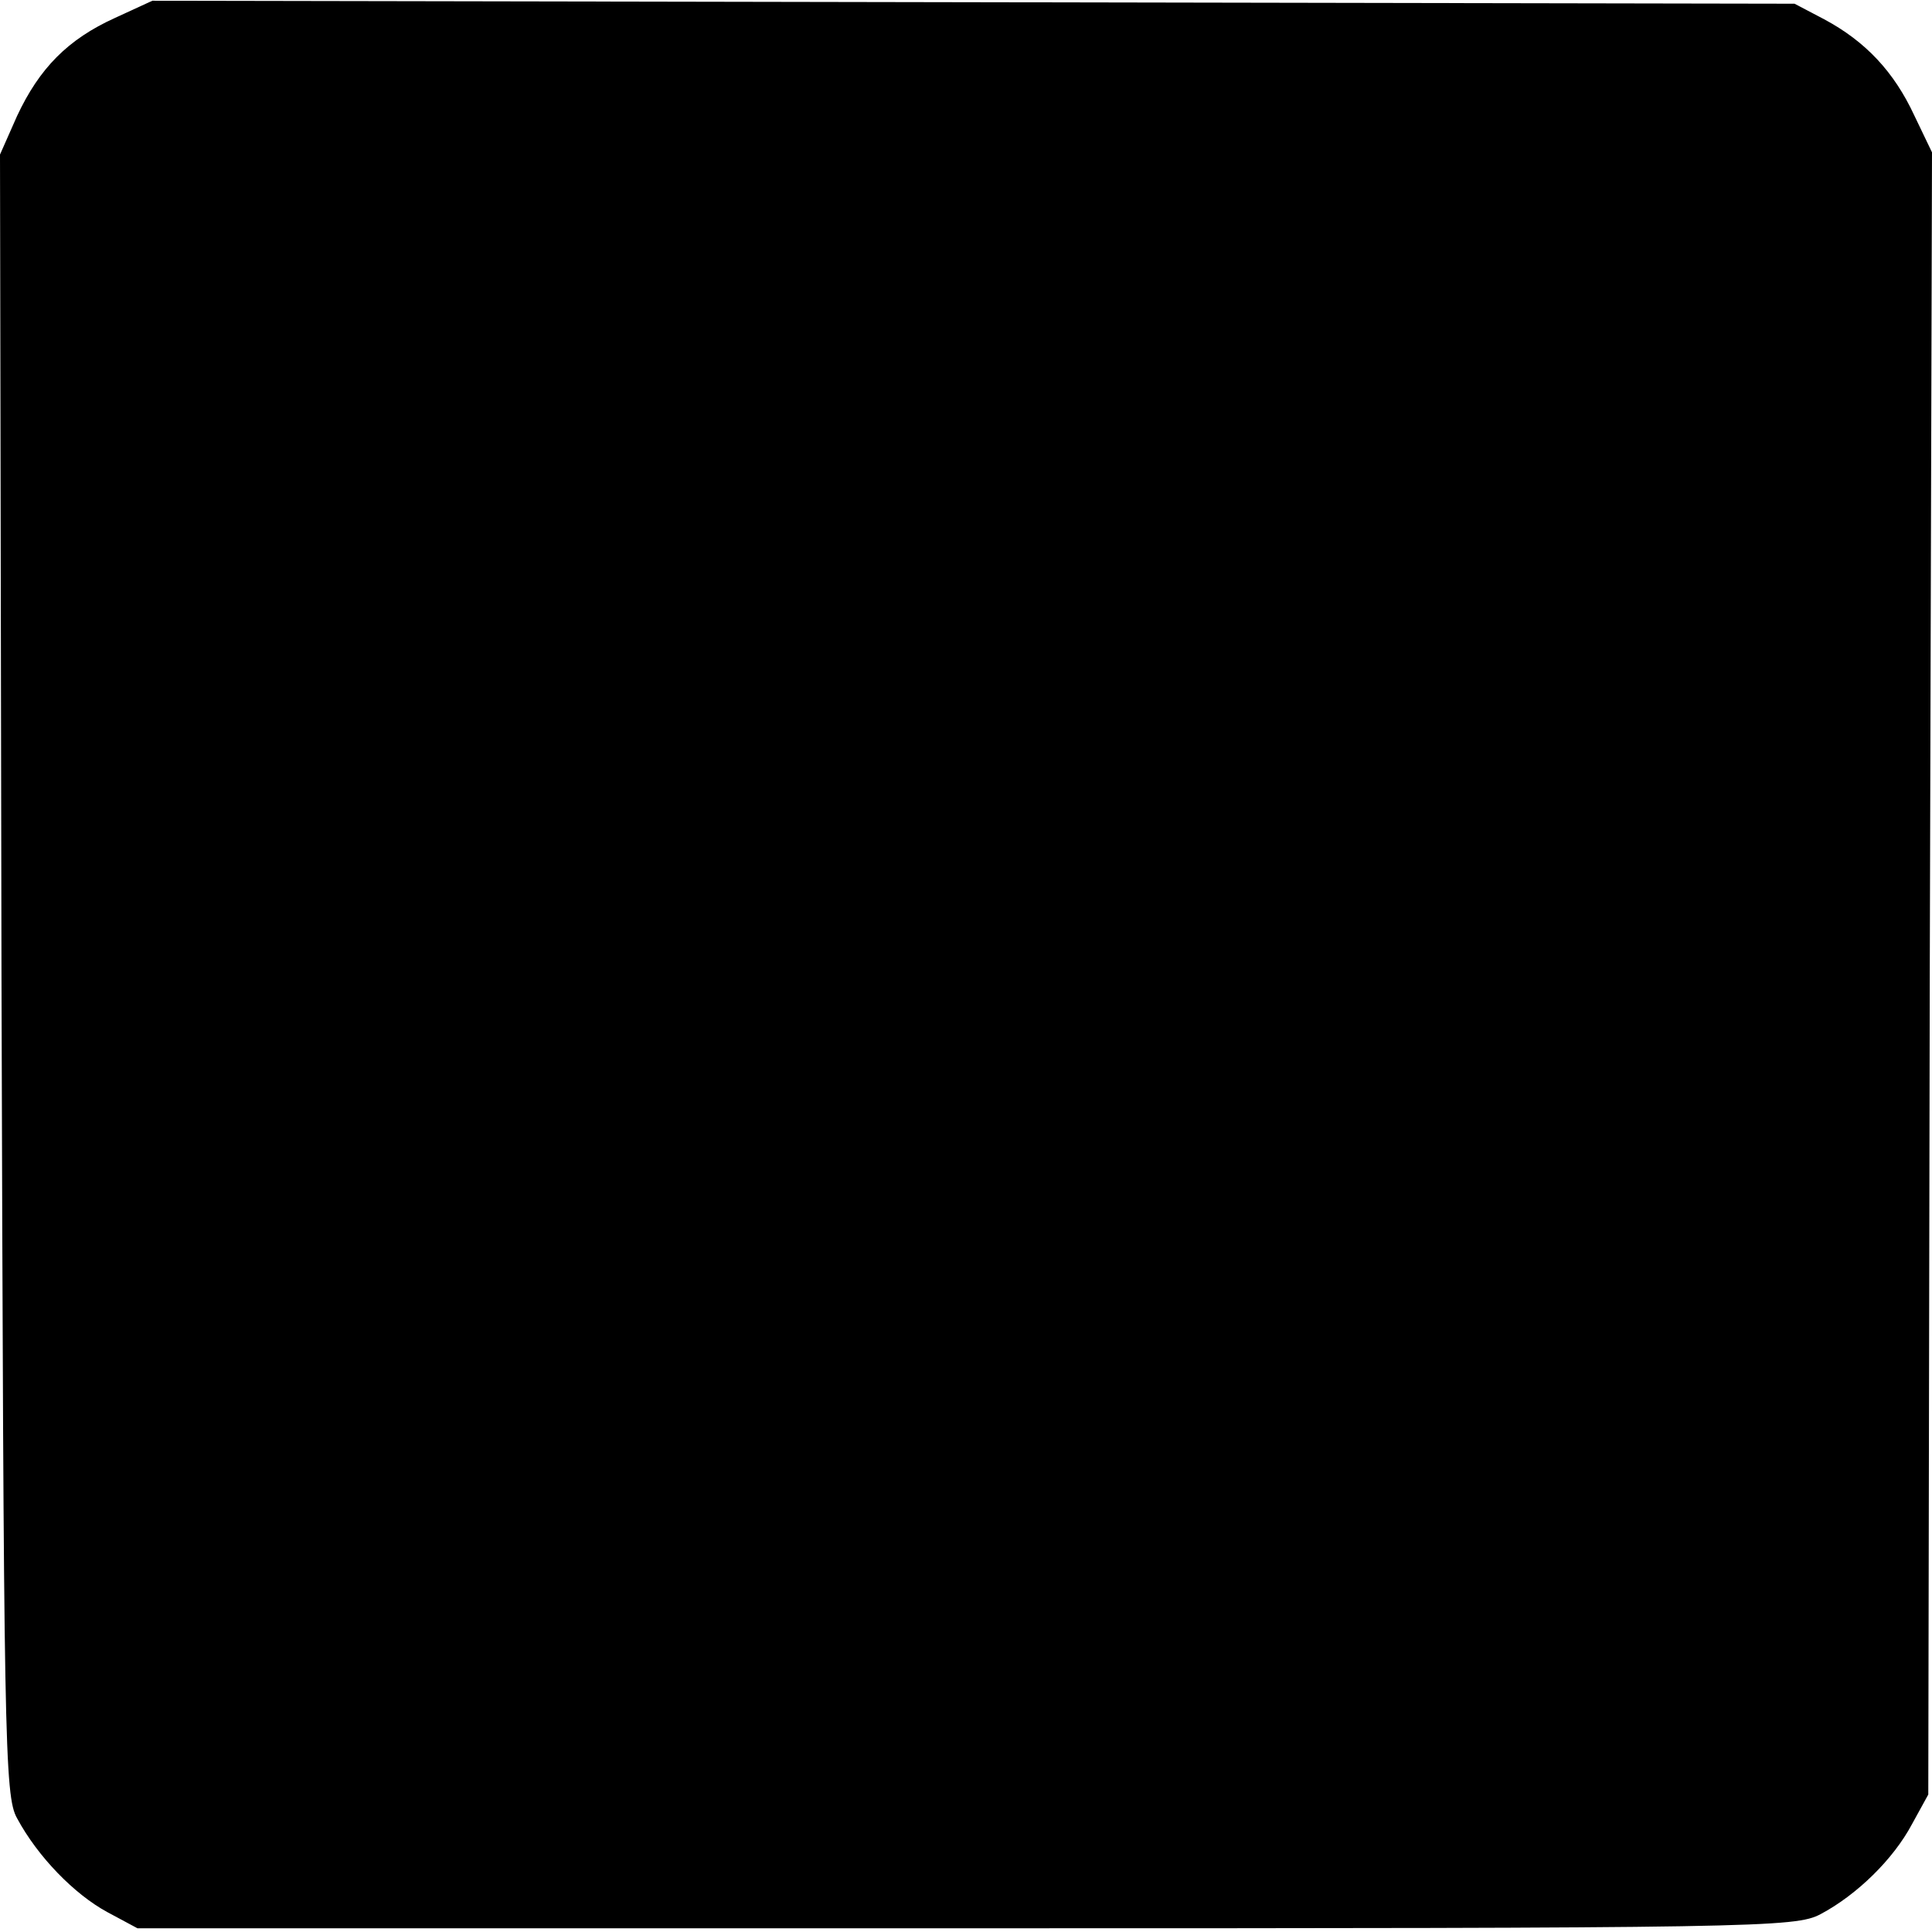
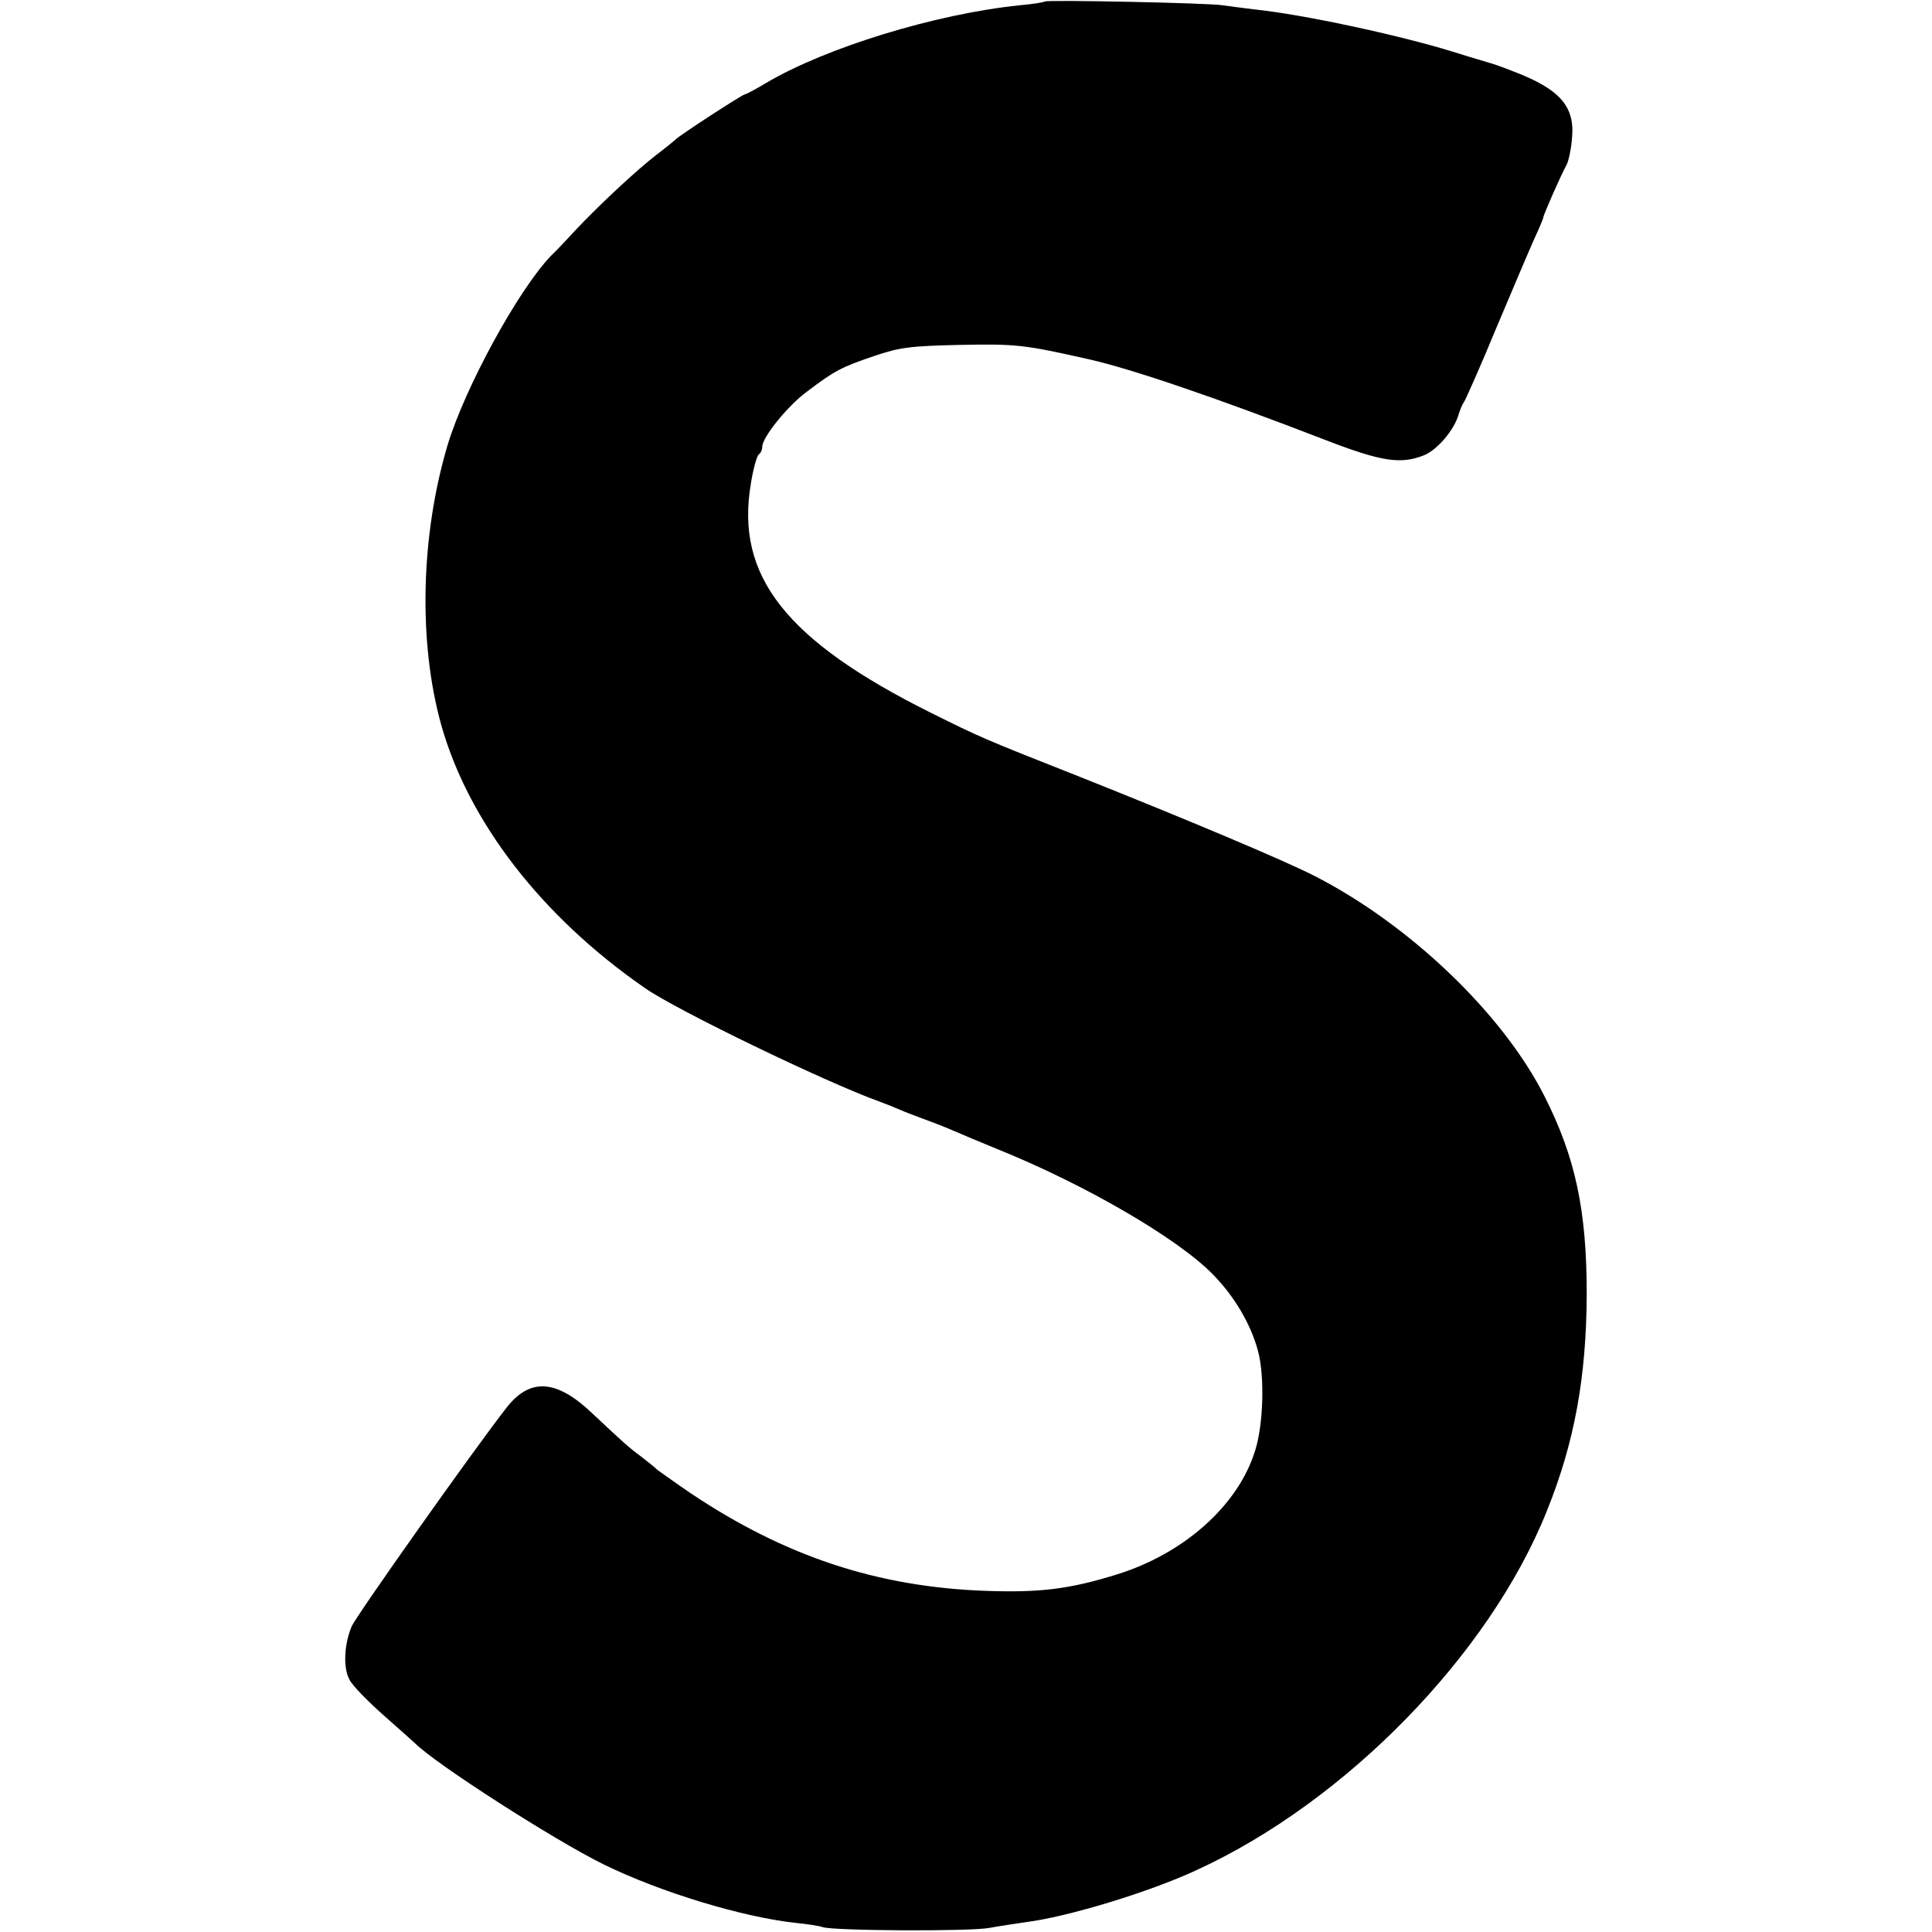
- <svg xmlns="http://www.w3.org/2000/svg" version="1.0" width="260pt" height="260pt" viewBox="0 0 260 260" preserveAspectRatio="xMidYMid meet">
-   <g transform="translate(0,260) scale(0.1,-0.1)" fill="#000000" stroke="none">
-     <path d="M155 2576 c-64 -29 -102 -68 -132 -132 l-23 -52 2 -1103 c3 -1034 4 -1106 21 -1136 28 -52 77 -102 121 -126 l41 -22 1115 0 c1068 0 1116 1 1150 19 49 26 98 74 123 121 l22 40 2 1105 3 1105 -24 50 c-27 58 -65 99 -121 129 l-40 21 -1105 2 -1105 2 -50 -23z" />
+ <svg xmlns="http://www.w3.org/2000/svg" version="1.0" width="512pt" height="512pt" viewBox="0 0 512 512" preserveAspectRatio="xMidYMid meet">
+   <g transform="translate(0,512) scale(0.1,-0.1)" fill="#000000" stroke="none">
+     <path d="M2769 5116 c-2 -2 -33 -7 -67 -10 -223 -23 -513 -112 -672 -206 -28 -17 -53 -30 -56 -30 -6 0 -177 -111 -184 -120 -3 -3 -25 -21 -50 -40 -51 -39 -152 -133 -214 -199 -22 -24 -51 -55 -64 -67 -87 -89 -230 -351 -276 -504 -71 -239 -78 -520 -17 -740 72 -257 266 -509 541 -699 83 -58 478 -249 620 -300 19 -7 44 -17 55 -22 11 -5 45 -18 75 -29 30 -11 64 -25 75 -30 11 -5 61 -26 110 -46 230 -93 475 -235 569 -331 57 -58 101 -132 120 -204 18 -67 14 -196 -8 -264 -45 -145 -189 -273 -368 -328 -123 -38 -201 -48 -344 -43 -288 10 -533 91 -784 259 -41 28 -80 56 -87 61 -6 6 -26 22 -44 36 -34 25 -49 39 -131 116 -94 89 -164 93 -226 13 -86 -110 -398 -551 -410 -579 -20 -47 -23 -110 -6 -141 7 -15 48 -57 91 -95 43 -38 80 -71 83 -74 55 -55 368 -256 500 -321 151 -74 369 -140 510 -155 30 -3 62 -8 70 -11 26 -10 393 -12 443 -2 26 5 69 11 95 15 111 14 326 79 453 138 395 181 776 571 928 951 74 183 105 356 106 575 0 223 -30 363 -112 525 -111 220 -360 457 -612 585 -83 42 -335 148 -616 260 -261 103 -265 105 -398 171 -385 192 -519 363 -477 608 6 39 16 73 21 77 5 3 9 12 9 20 0 25 67 108 117 145 75 57 93 66 178 95 70 24 98 27 230 30 150 3 171 0 340 -38 112 -25 338 -102 630 -215 148 -57 198 -64 260 -39 35 15 78 66 90 106 4 14 11 30 15 35 4 6 43 93 85 195 43 102 88 208 101 237 13 28 24 54 24 57 0 6 46 111 62 140 5 10 12 42 14 70 8 84 -32 130 -156 177 -30 12 -59 22 -65 23 -5 2 -48 14 -95 29 -146 45 -399 99 -525 112 -33 4 -71 9 -85 11 -31 6 -465 15 -471 10z" />
  </g>
</svg>
